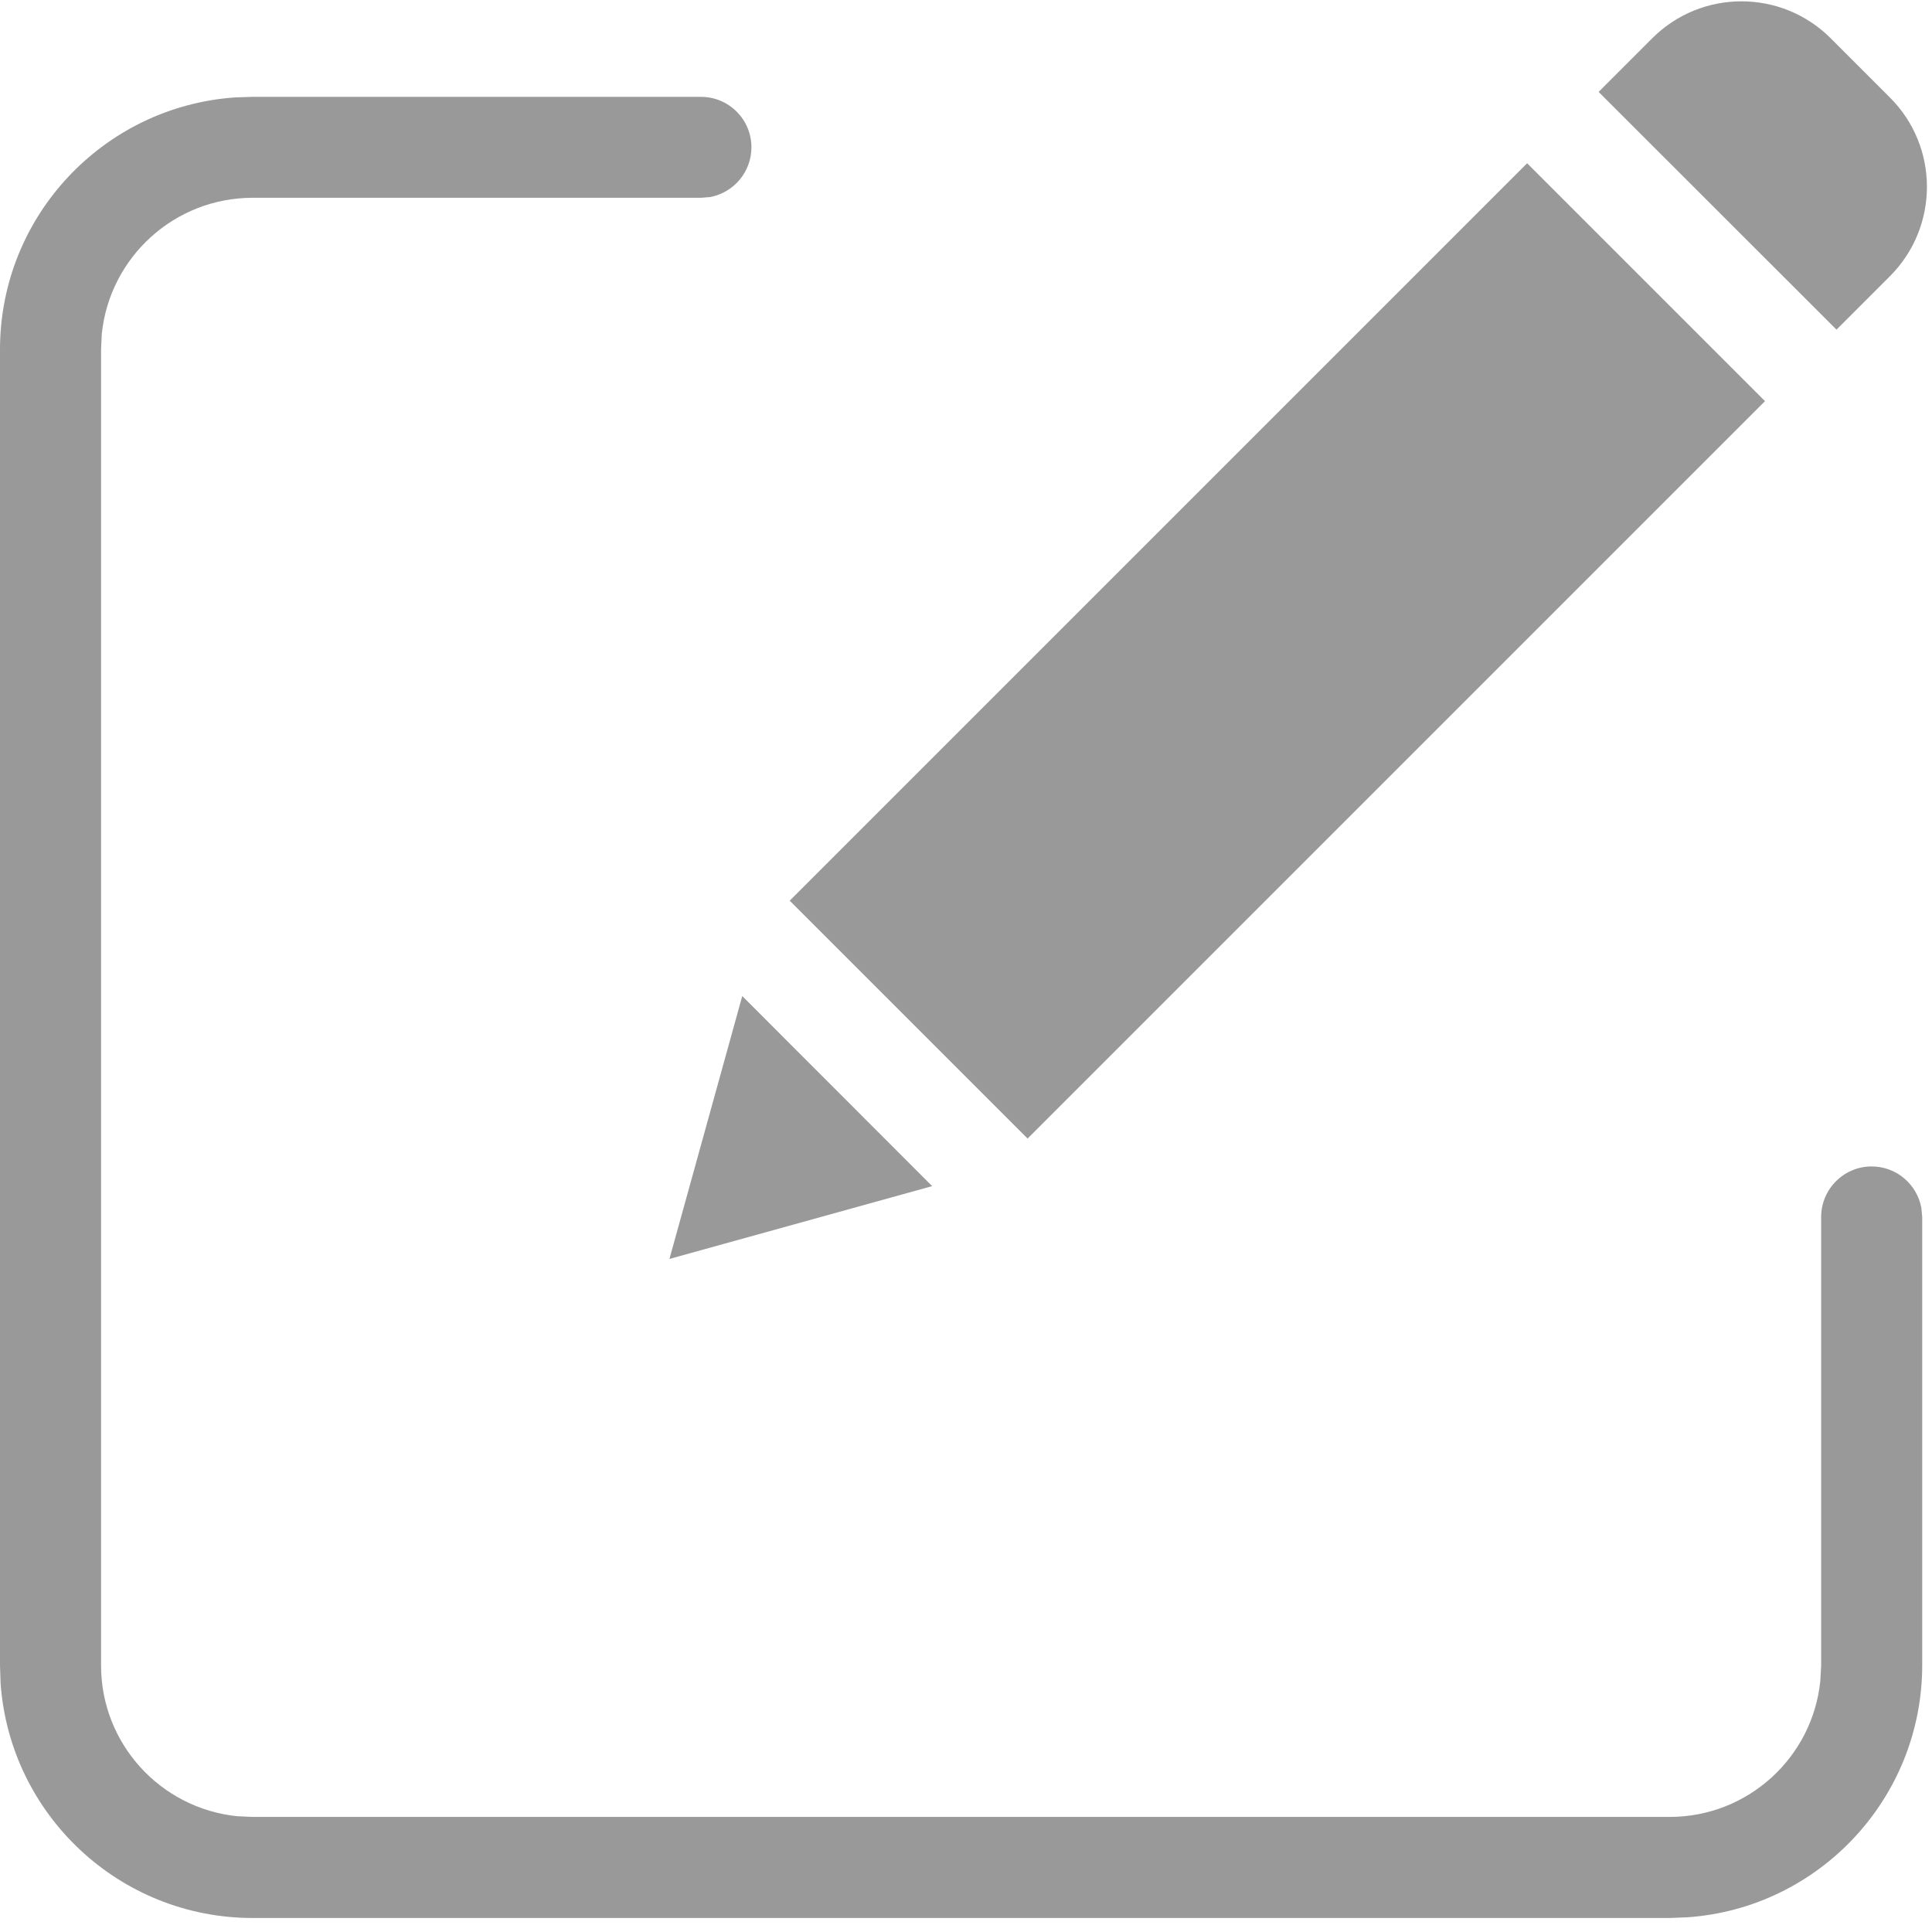
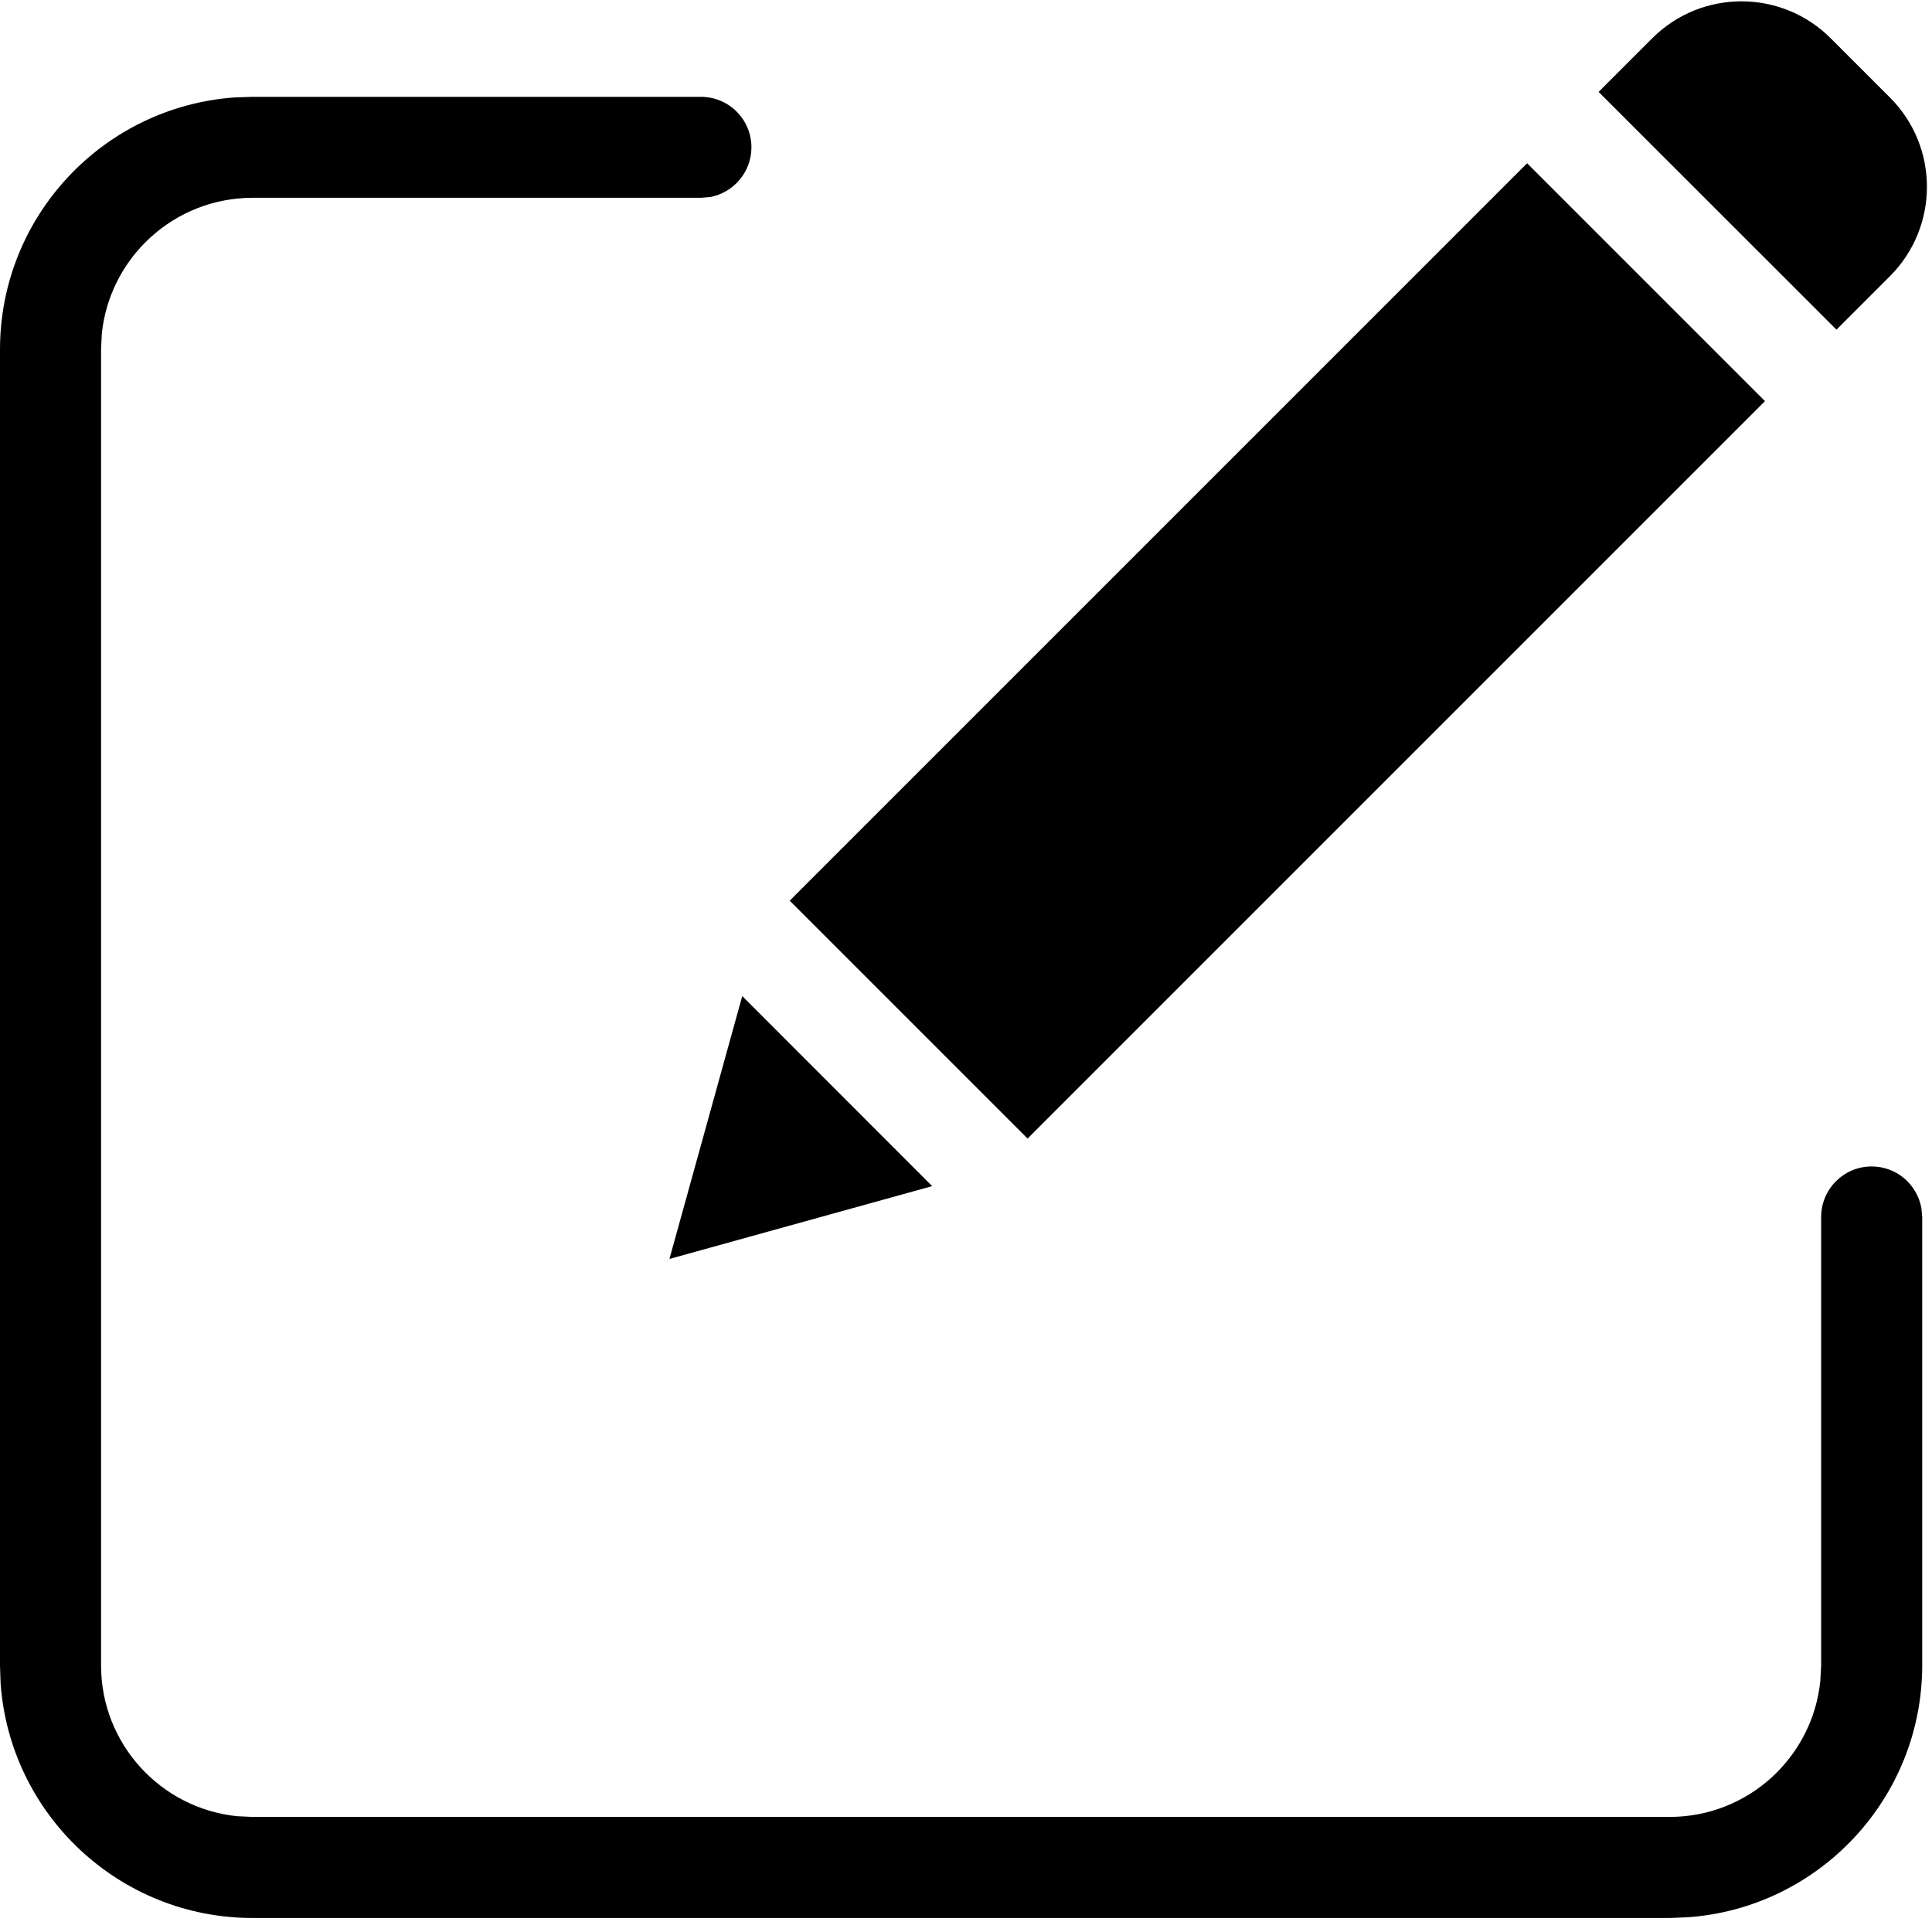
<svg xmlns="http://www.w3.org/2000/svg" width="16px" height="16px" viewBox="0 0 16 16" version="1.1">
  <g id="Page-1" stroke="none" stroke-width="1" fill="none" fill-rule="evenodd">
-     <g id="AWSM-Calendar" transform="translate(-3, -3)" fill="#999999" fill-rule="nonzero">
+     <g id="AWSM-Calendar" transform="translate(-3, -3)" fill="currentColor" fill-rule="nonzero">
      <g id="edit" transform="translate(3, 3)">
        <path d="M5.805,0.802 C6.036,0.802 6.223,0.989 6.223,1.22 C6.223,1.425 6.075,1.596 5.88,1.632 L5.805,1.638 L2.091,1.638 C1.442,1.639 0.908,2.132 0.843,2.765 L0.837,2.893 L0.837,13.793 C0.837,14.442 1.331,14.976 1.963,15.041 L2.091,15.047 L13.827,15.047 C14.477,15.047 15.011,14.553 15.075,13.921 L15.082,13.793 L15.082,10.079 C15.082,9.848 15.269,9.66 15.5,9.66 C15.706,9.66 15.876,9.808 15.912,10.004 L15.919,10.079 L15.919,13.793 C15.917,14.897 15.061,15.801 13.977,15.878 L13.827,15.884 L2.091,15.884 C0.987,15.883 0.083,15.027 0.005,13.942 L3.90798505e-14,13.793 L3.90798505e-14,2.893 C0.001,1.789 0.857,0.885 1.942,0.807 L2.091,0.802 L5.805,0.802 Z M6.147,8.249 L7.72,9.823 L5.544,10.426 L6.147,8.249 Z M12.647,1.352 L14.617,3.322 L8.51,9.429 L6.54,7.459 L12.647,1.352 Z M13.683,0.317 C14.091,-0.091 14.753,-0.091 15.161,0.317 L15.161,0.317 L15.652,0.808 C16.06,1.216 16.06,1.878 15.652,2.287 L15.652,2.287 L15.209,2.73 L13.239,0.761 Z" id="Combined-Shape" />
      </g>
    </g>
  </g>
</svg>
